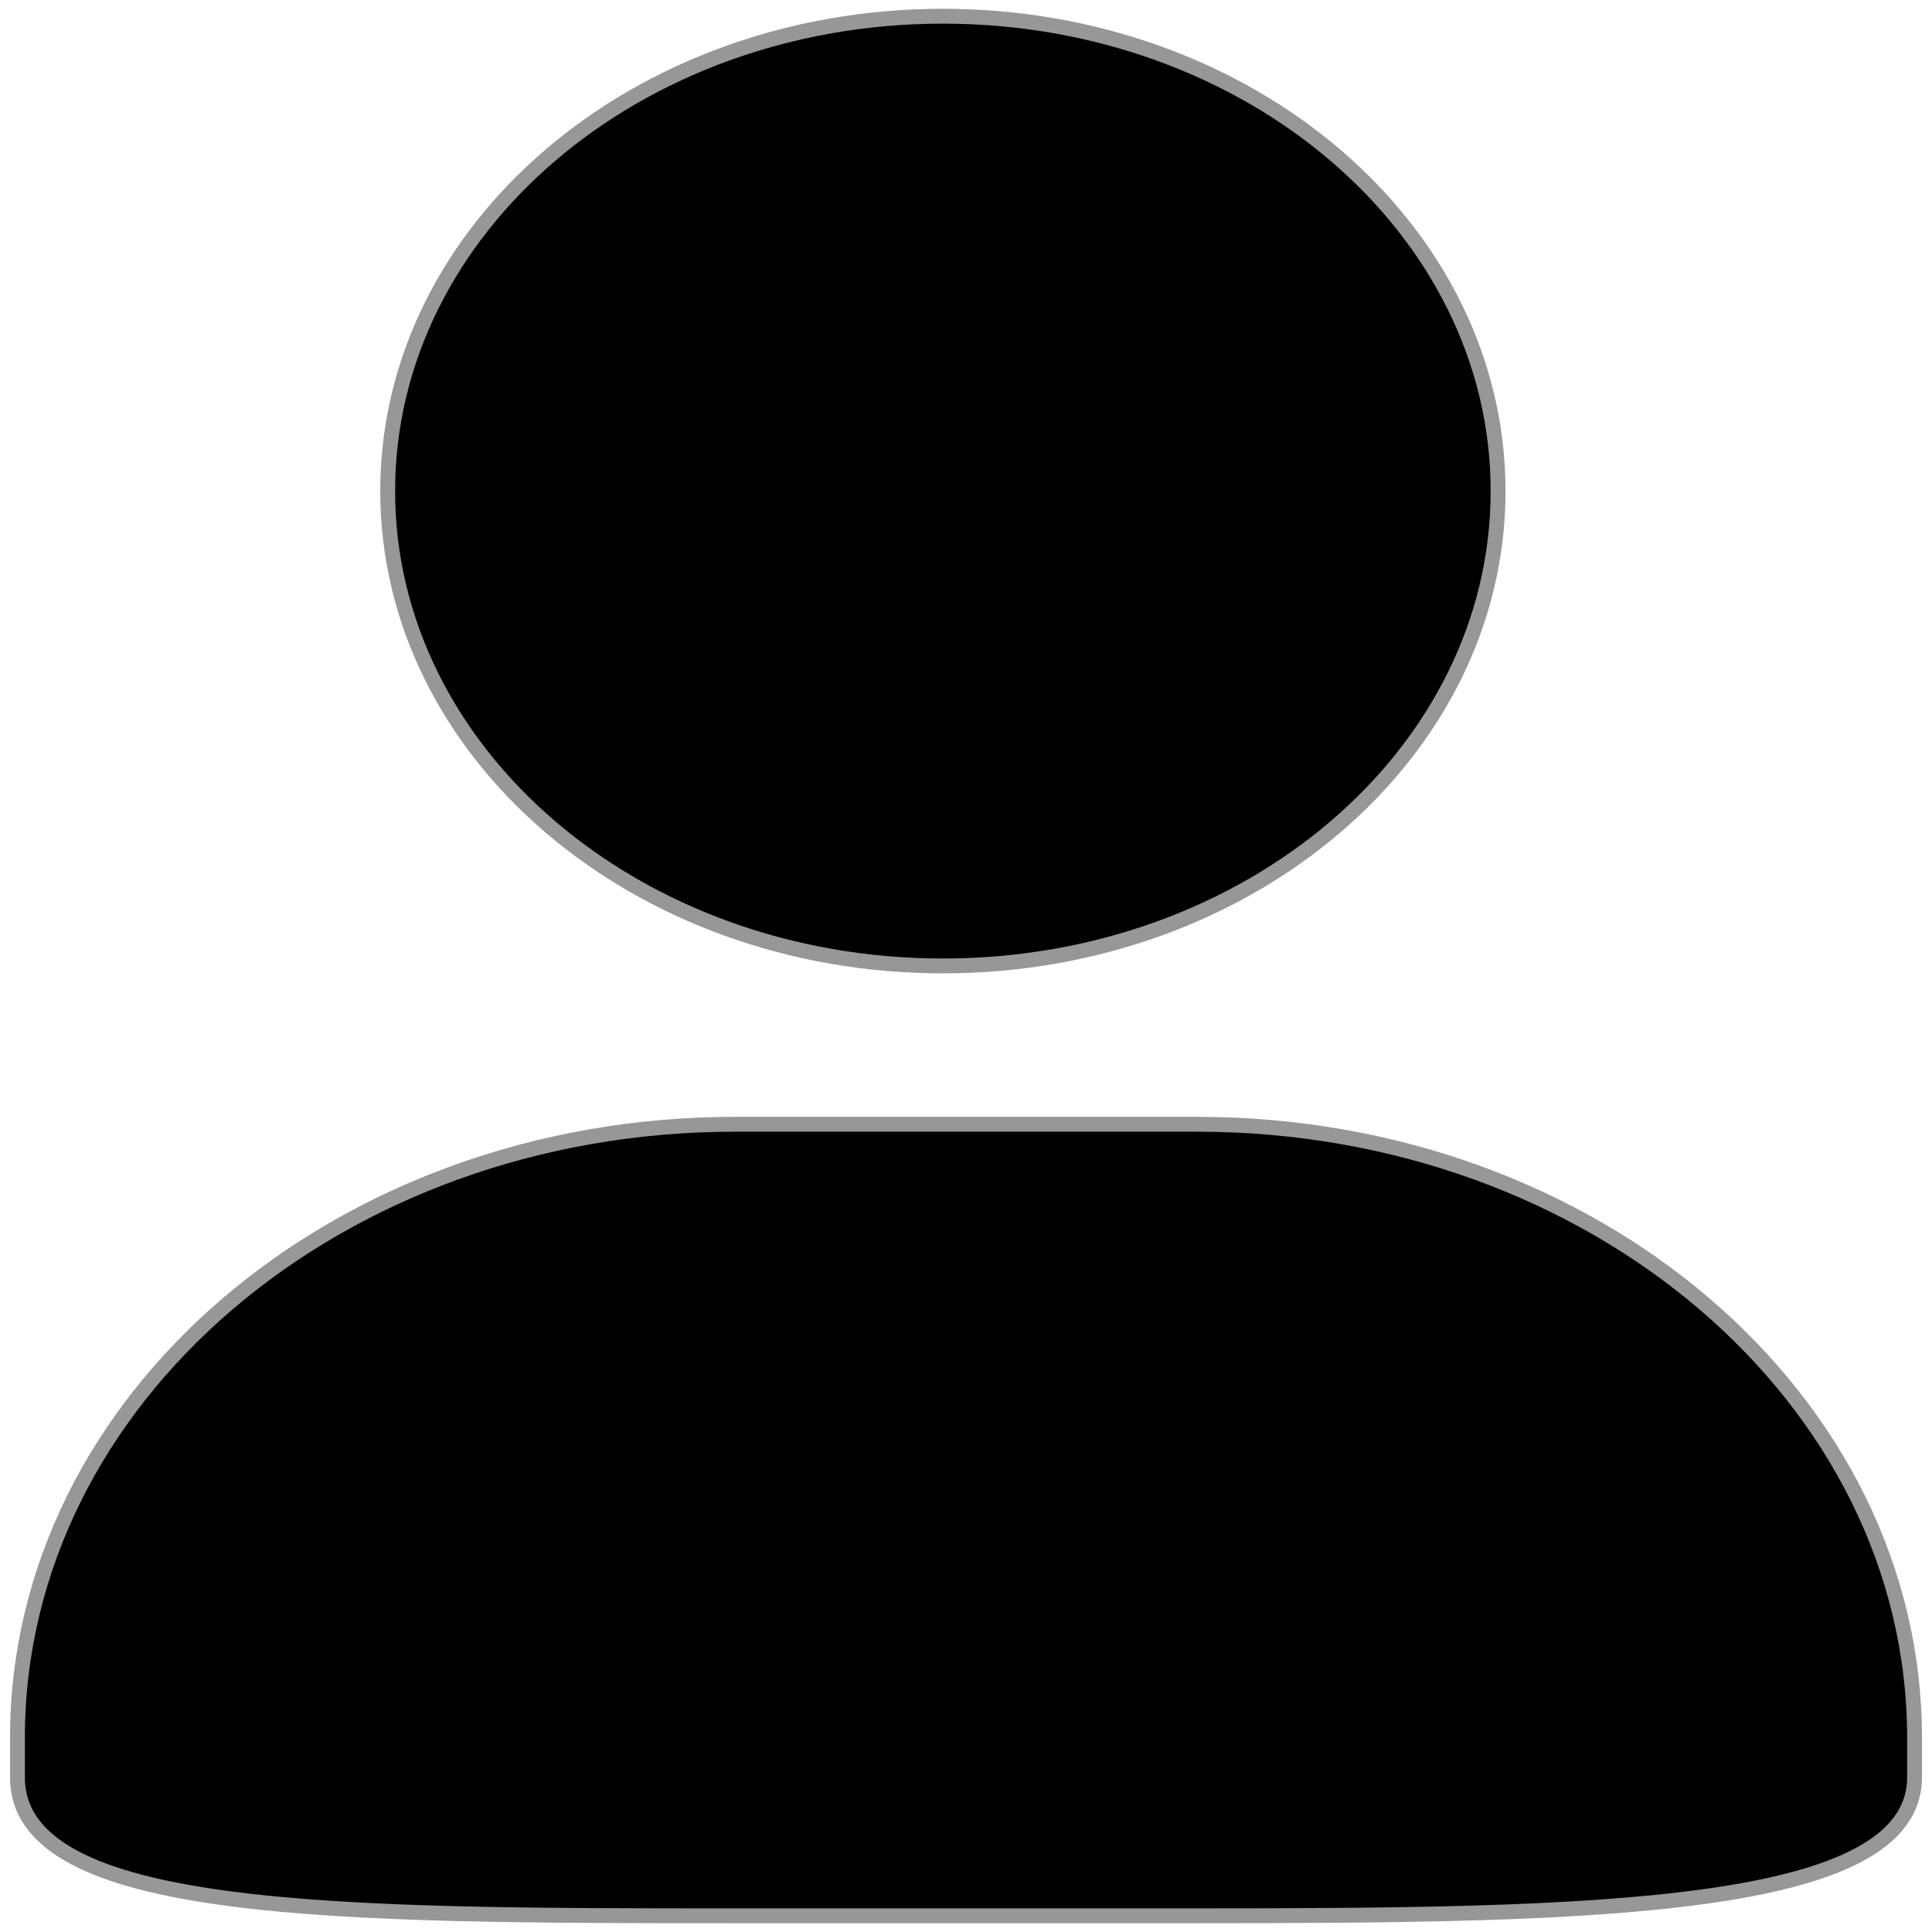
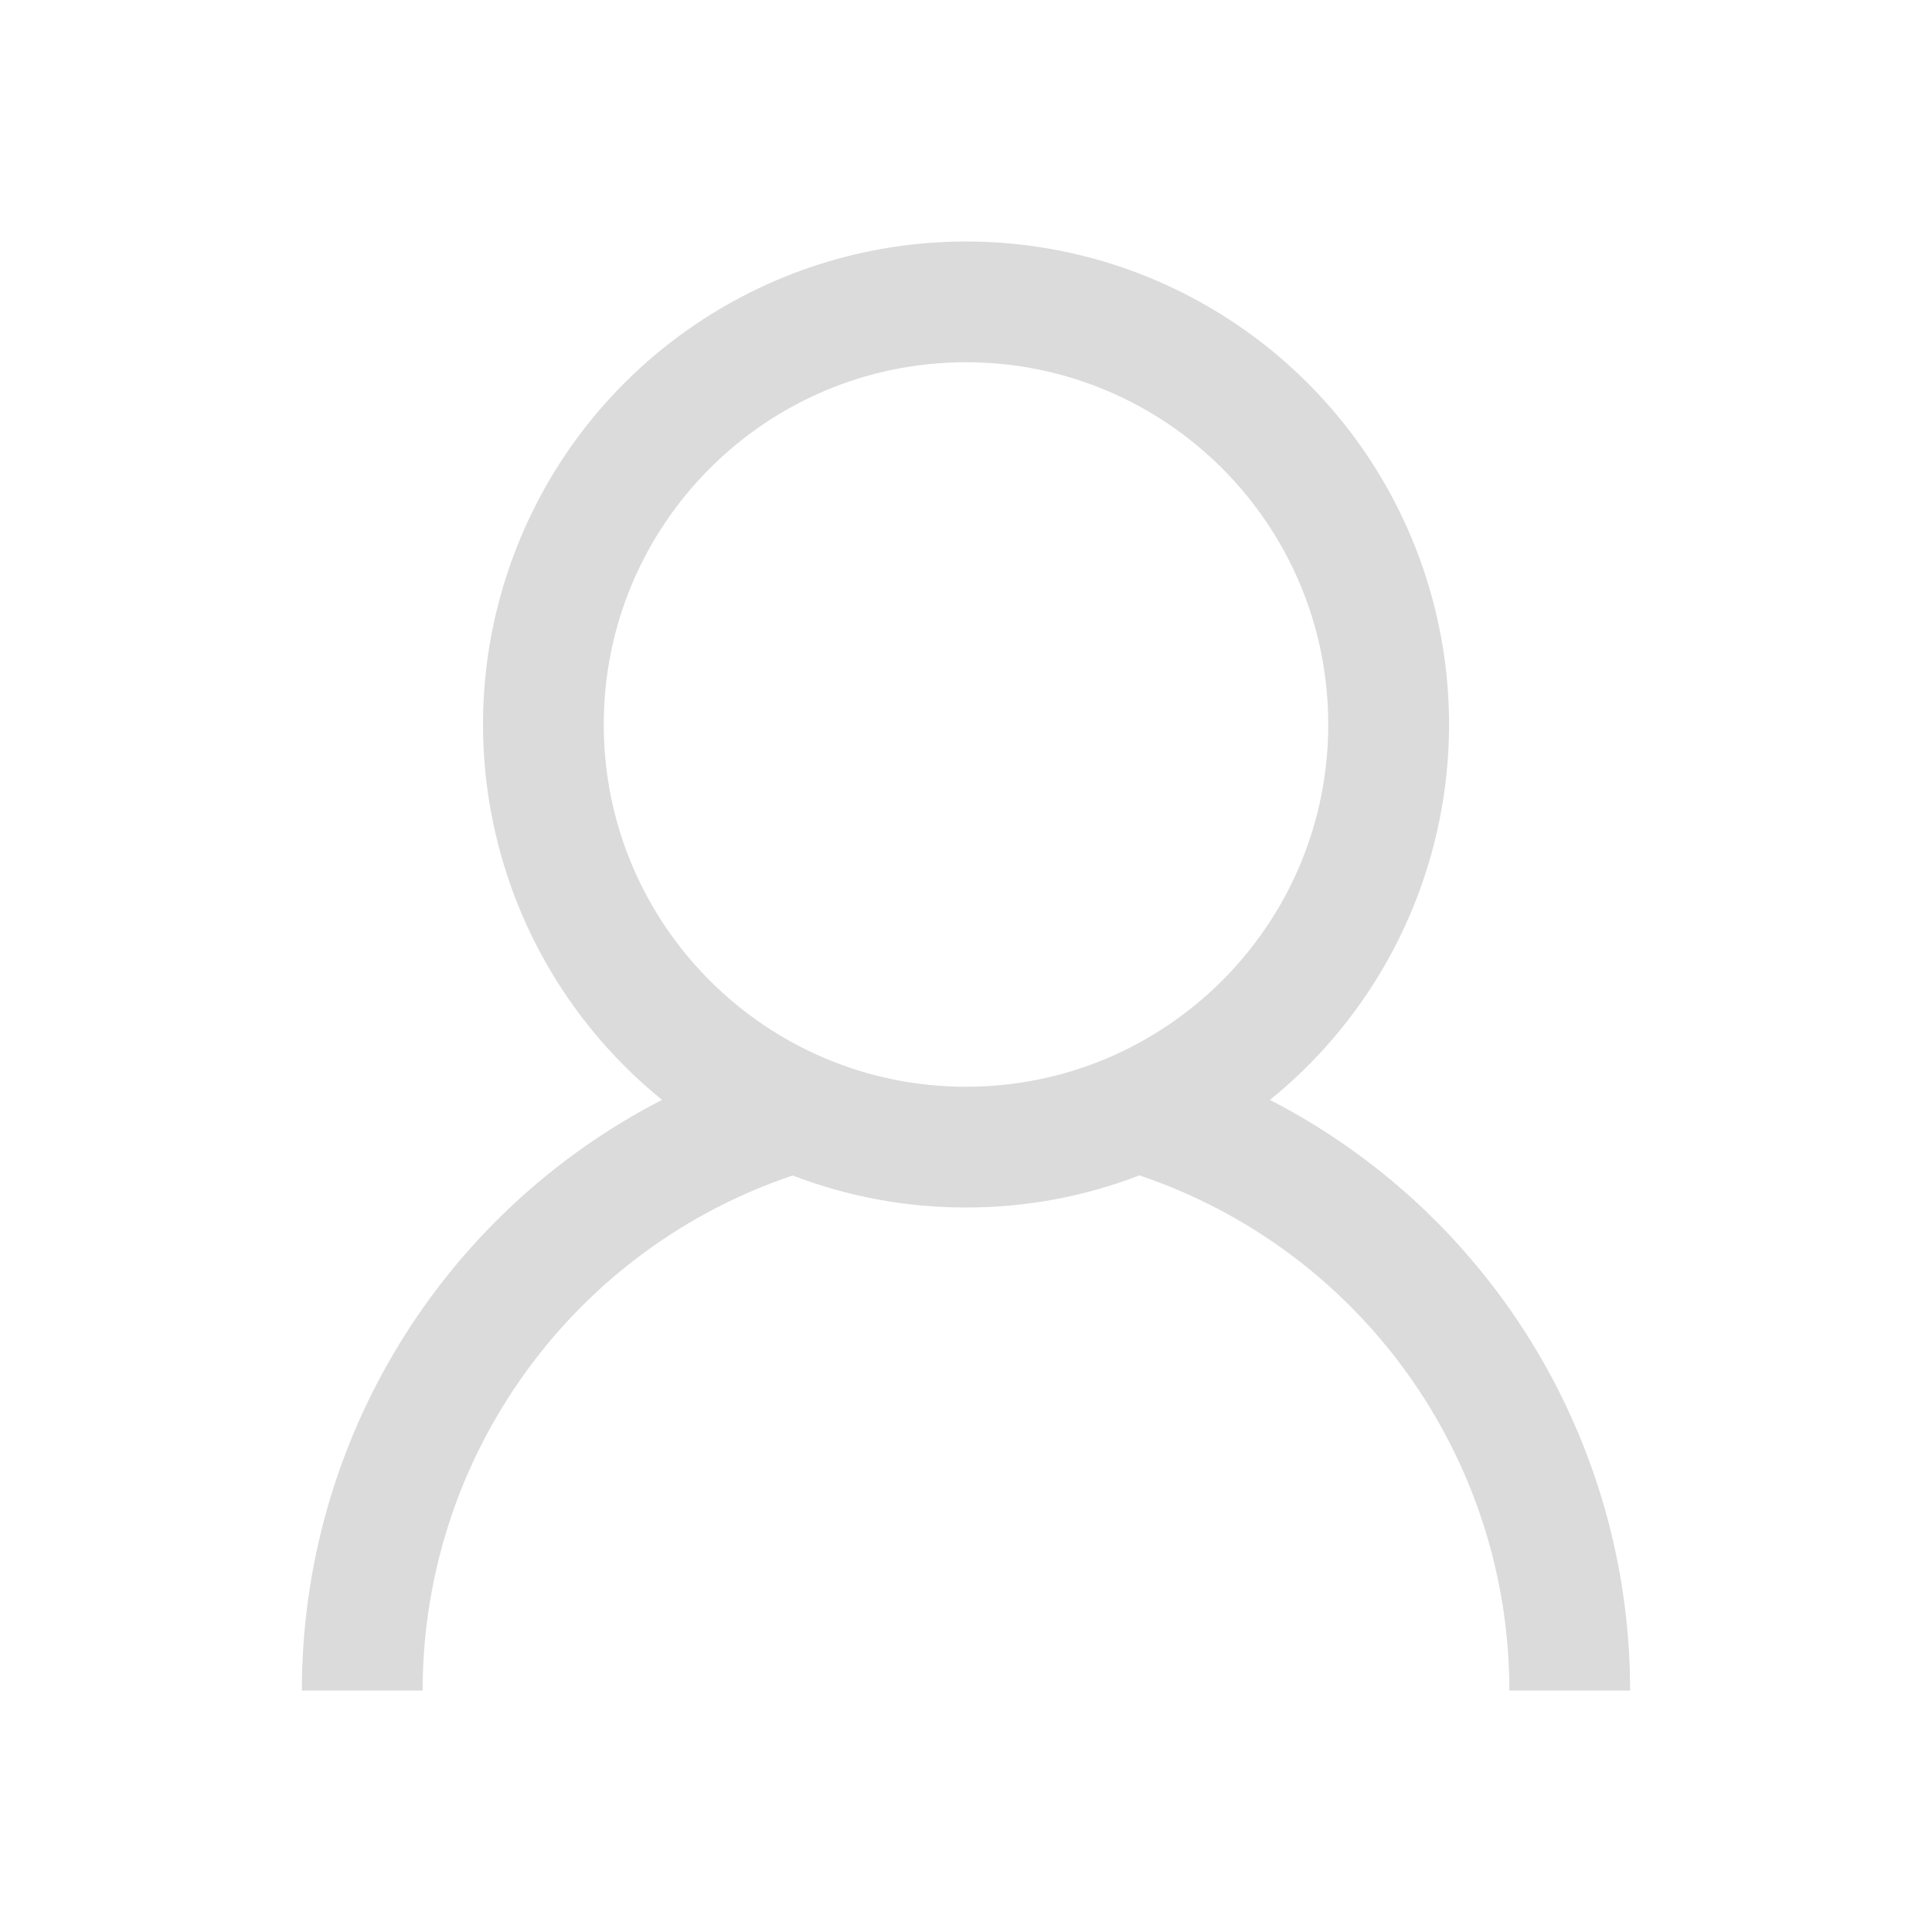
- <svg xmlns="http://www.w3.org/2000/svg" width="130" height="130">
-   <path d="M63.444 64.996c20.633 0 37.359-14.308 37.359-31.953 0-17.649-16.726-31.952-37.359-31.952-20.631 0-37.36 14.303-37.358 31.952 0 17.645 16.727 31.953 37.359 31.953zM80.57 75.65H49.434c-26.652 0-48.26 18.477-48.26 41.27v2.664c0 9.316 21.608 9.325 48.26 9.325H80.57c26.649 0 48.256-.344 48.256-9.325v-2.663c0-22.794-21.605-41.271-48.256-41.271z" stroke="#979797" />
+ <svg xmlns="http://www.w3.org/2000/svg" t="1626004784426" class="icon" viewBox="0 0 1024 1024" version="1.1" p-id="3493" width="400" height="400">
+   <defs>
+     <style type="text/css" />
+   </defs>
+   <path d="M512 128a256 256 0 0 1 161.088 454.976 351.968 351.968 0 0 1 190.784 303.808L864 896h-64a288.128 288.128 0 0 0-196.096-273.024A254.656 254.656 0 0 1 512 640a255.36 255.36 0 0 1-91.904-16.96 288.064 288.064 0 0 0-195.968 264.48L224 896H160a352 352 0 0 1 190.912-313.056A256 256 0 0 1 512 128z m0 64a192 192 0 1 0 0 384 192 192 0 0 0 0-384z" fill="#dbdbdb" p-id="3494" />
</svg>
